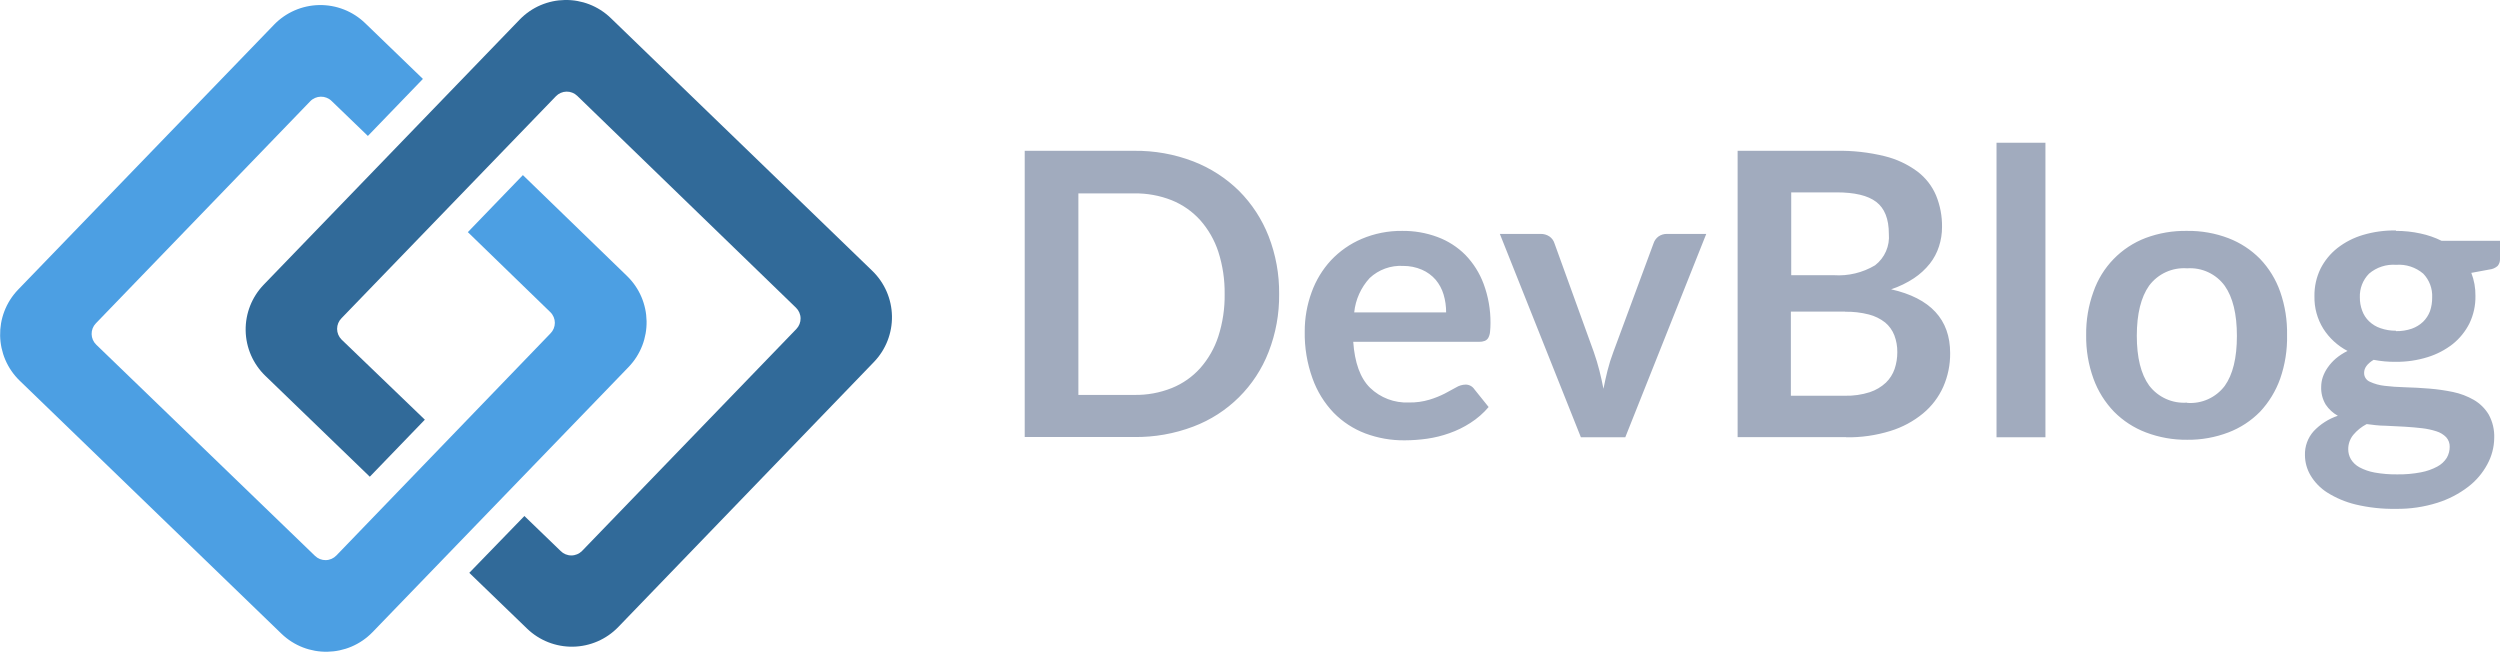
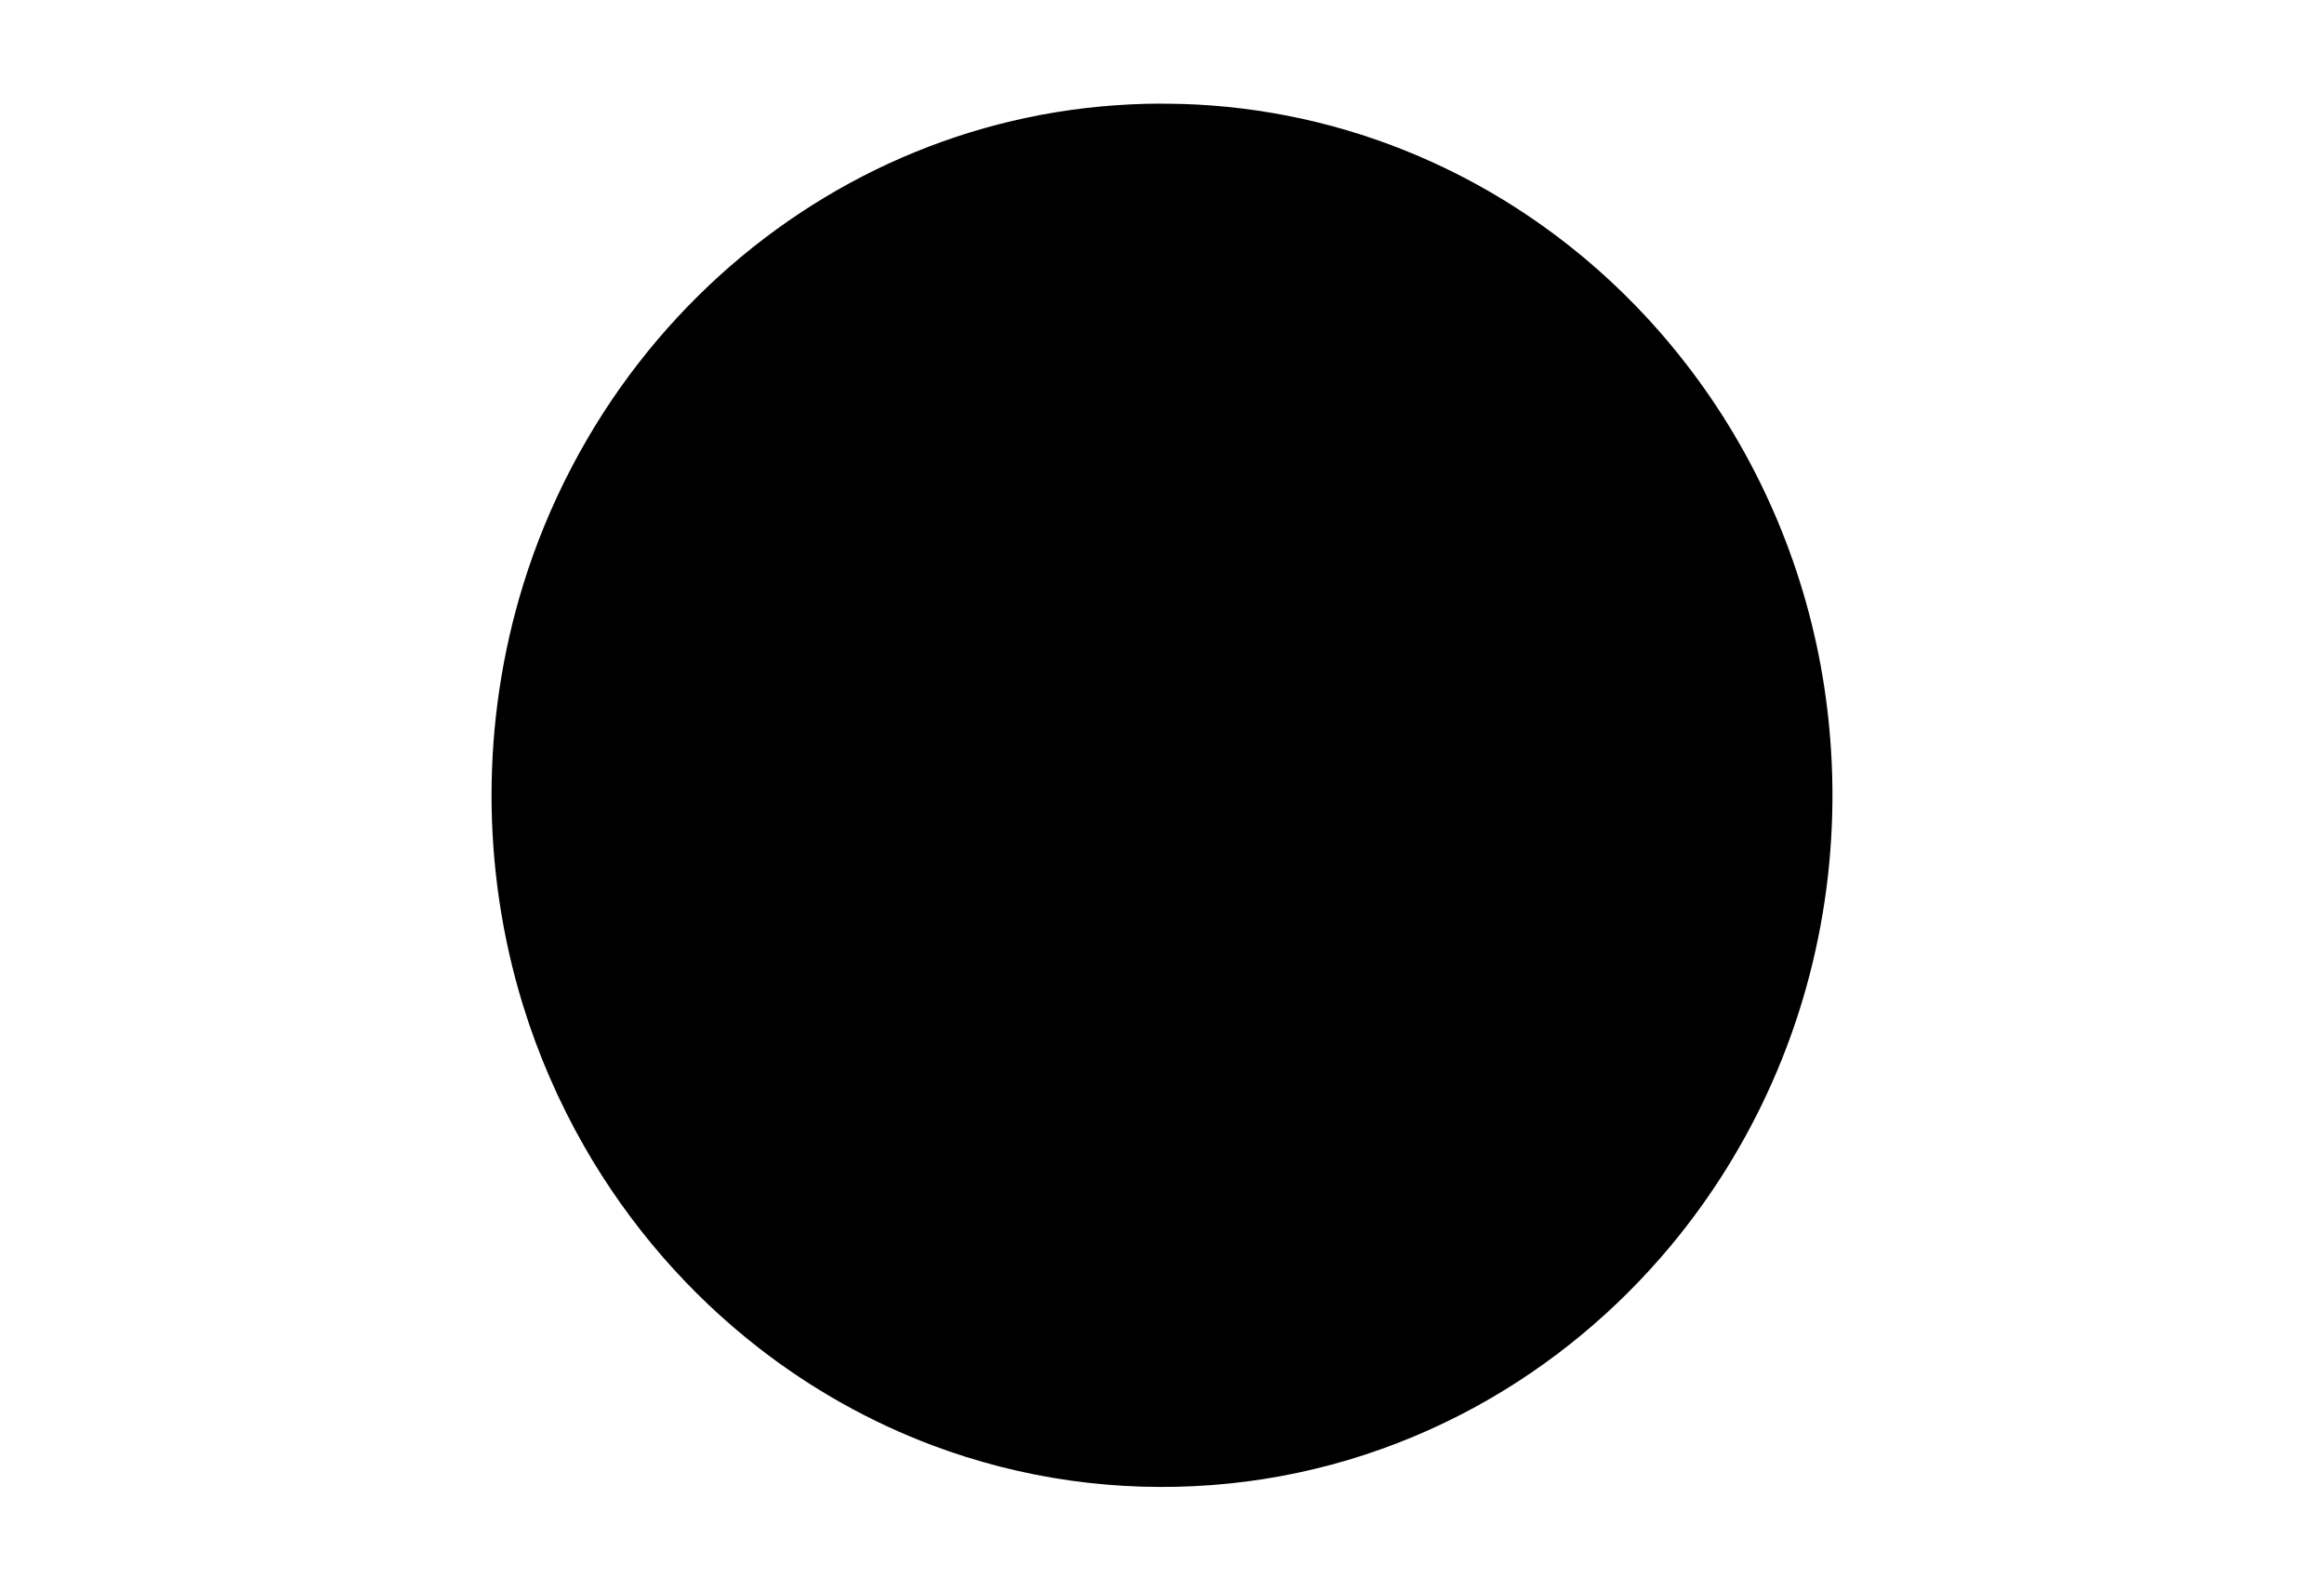
- <svg xmlns="http://www.w3.org/2000/svg" viewBox="0 0 363.37 94.73">
-   <defs>
-     <style>.cls-1{fill:#4c9fe3;}.cls-2{fill:#316a99;}.cls-3{fill:#a1abbe;}</style>
-   </defs>
-   <g id="Layer_2" data-name="Layer 2">
-     <g id="_hkcGc1TWxMQnvrJ-o7pxz" data-name=" hkcGc1TWxMQnvrJ-o7pxz">
-       <g id="_2pGrrHDisTubxdFeOQ9h1" data-name=" 2pGrrHDisTubxdFeOQ9h1">
-         <path id="_fclVC_gW3knTSnF4jsxLl" data-name=" fclVC gW3knTSnF4jsxLl" class="cls-1" d="M53.47,19.76l-5.28-5.09a2.19,2.19,0,0,0-3.1.05L13.93,47a2.19,2.19,0,0,0,.06,3.1L45.79,80.8a2.19,2.19,0,0,0,3.1-.06L80,48.47A2.17,2.17,0,0,0,80,45.38l-12-11.64,8-8.29L91.12,40.1a9.38,9.38,0,0,1,.23,13.26L54.16,91.87a9.38,9.38,0,0,1-13.26.23l-38-36.73A9.39,9.39,0,0,1,2.63,42.1L39.82,3.6a9.37,9.37,0,0,1,13.26-.23l8.39,8.1Z" />
-         <path id="_2yC6JlP49xF4W450B5ghS" data-name=" 2yC6JlP49xF4W450B5ghS" class="cls-2" d="M76.22,75l5.27,5.09a2.19,2.19,0,0,0,3.1,0l31.16-32.27a2.19,2.19,0,0,0-.06-3.1L83.9,13.93a2.19,2.19,0,0,0-3.1.06L49.64,46.25a2.19,2.19,0,0,0,0,3.1L61.75,61l-8,8.29L38.57,54.63a9.37,9.37,0,0,1-.23-13.26L75.52,2.86a9.38,9.38,0,0,1,13.26-.23l38,36.73a9.38,9.38,0,0,1,.23,13.27L89.87,91.13a9.38,9.38,0,0,1-13.27.23l-8.39-8.1Z" />
-       </g>
-       <path id="_kCfronMV8leRKdbxpuZJG" data-name=" kCfronMV8leRKdbxpuZJG" class="cls-3" d="M185.92,42.74h0a22.44,22.44,0,0,1-1.53,8.41A18.87,18.87,0,0,1,173.45,62a23.38,23.38,0,0,1-8.61,1.52h-15.9V21.92h15.9a23.18,23.18,0,0,1,8.61,1.54,19.55,19.55,0,0,1,6.65,4.29,19.34,19.34,0,0,1,4.29,6.58A22.51,22.51,0,0,1,185.92,42.74Zm-7.92,0h0a19.29,19.29,0,0,0-.92-6.15A13.09,13.09,0,0,0,174.45,32a11.26,11.26,0,0,0-4.13-2.89,14.23,14.23,0,0,0-5.48-1h-8.1V57.4h8.1a14,14,0,0,0,5.48-1,11.14,11.14,0,0,0,4.13-2.89,13.09,13.09,0,0,0,2.63-4.61A19.2,19.2,0,0,0,178,42.74Zm25.8-9.18h0a14.23,14.23,0,0,1,5.14.89,11.24,11.24,0,0,1,4.05,2.6,12.14,12.14,0,0,1,2.65,4.21,16,16,0,0,1,1,5.69h0a11.72,11.72,0,0,1-.07,1.33,2.25,2.25,0,0,1-.26.84,1.06,1.06,0,0,1-.51.43,2.08,2.08,0,0,1-.81.13H196.69c.21,3,1,5.26,2.44,6.68a7.63,7.63,0,0,0,5.65,2.14h0a9.71,9.71,0,0,0,3-.41A13.44,13.44,0,0,0,210,57.2c.62-.33,1.17-.62,1.64-.89A2.76,2.76,0,0,1,213,55.9h0a1.51,1.51,0,0,1,1.29.67h0l2.08,2.59a11.8,11.8,0,0,1-2.65,2.31,14.3,14.3,0,0,1-3.07,1.5,16.77,16.77,0,0,1-3.25.8,24,24,0,0,1-3.21.23h0a15.86,15.86,0,0,1-5.74-1,12.83,12.83,0,0,1-4.6-3,14.06,14.06,0,0,1-3.08-5,19.06,19.06,0,0,1-1.13-6.83h0a16.39,16.39,0,0,1,1-5.69,13.65,13.65,0,0,1,2.81-4.64,13.31,13.31,0,0,1,4.47-3.12A14.61,14.61,0,0,1,203.8,33.56Zm.14,5.09h0a6.57,6.57,0,0,0-4.86,1.76,8.69,8.69,0,0,0-2.25,5h13.36a8.9,8.9,0,0,0-.37-2.61,6,6,0,0,0-1.15-2.14,5.57,5.57,0,0,0-2-1.46A6.78,6.78,0,0,0,203.94,38.65ZM248,34,236.23,63.56h-6.45L218,34h5.9a2.2,2.2,0,0,1,1.31.37,1.88,1.88,0,0,1,.73,1h0l5.71,15.78c.32.92.6,1.83.82,2.71s.42,1.77.59,2.65h0c.17-.88.37-1.77.59-2.65a24,24,0,0,1,.85-2.71h0l5.84-15.78a2,2,0,0,1,.72-1,2.07,2.07,0,0,1,1.24-.37H248Zm20.33,29.54H252.56V21.92h14.37a27.15,27.15,0,0,1,7,.78,13.34,13.34,0,0,1,4.75,2.22,8.54,8.54,0,0,1,2.72,3.48,11.66,11.66,0,0,1,.87,4.61h0a9,9,0,0,1-.44,2.8,8,8,0,0,1-1.33,2.51,10.08,10.08,0,0,1-2.31,2.12,14.05,14.05,0,0,1-3.32,1.61h0q8.58,1.94,8.58,9.27h0a11.87,11.87,0,0,1-1,4.9,10.67,10.67,0,0,1-2.94,3.87,13.82,13.82,0,0,1-4.75,2.55,20.58,20.58,0,0,1-6.45.92Zm-.14-18.25H260.3V57.52h7.86a11,11,0,0,0,3.62-.52,6.35,6.35,0,0,0,2.33-1.38,5.06,5.06,0,0,0,1.27-2,7.58,7.58,0,0,0,.39-2.45h0a6.66,6.66,0,0,0-.43-2.43A4.58,4.58,0,0,0,274,46.87a6.43,6.43,0,0,0-2.36-1.16,13,13,0,0,0-3.48-.4Zm-7.84-17.4V40h6.19a10.37,10.37,0,0,0,6-1.44,5.2,5.2,0,0,0,2-4.58h0c0-2.17-.62-3.71-1.84-4.64s-3.15-1.38-5.76-1.38H260.3Zm29.84-7.14h7.11V63.56h-7.11ZM317.9,33.56h0a16.24,16.24,0,0,1,6,1.06,13,13,0,0,1,4.59,3,13.33,13.33,0,0,1,2.93,4.78,18,18,0,0,1,1,6.3h0a18.06,18.06,0,0,1-1,6.34,13.82,13.82,0,0,1-2.93,4.81,12.87,12.87,0,0,1-4.59,3,16.24,16.24,0,0,1-6,1.07h0a16.33,16.33,0,0,1-6-1.07,13,13,0,0,1-4.62-3,13.59,13.59,0,0,1-3-4.81,17.83,17.83,0,0,1-1.06-6.34h0a17.72,17.72,0,0,1,1.06-6.3,12.89,12.89,0,0,1,7.58-7.81A16.33,16.33,0,0,1,317.9,33.56Zm0,25h0a6.26,6.26,0,0,0,5.46-2.47q1.77-2.47,1.77-7.26h0q0-4.78-1.77-7.29A6.23,6.23,0,0,0,317.9,39h0a6.31,6.31,0,0,0-5.53,2.52q-1.78,2.52-1.79,7.27h0q0,4.76,1.79,7.24A6.34,6.34,0,0,0,317.9,58.52Zm30.35-25h0a16.22,16.22,0,0,1,3.57.38A12.92,12.92,0,0,1,354.88,35h8.49v2.65a1.47,1.47,0,0,1-.34,1,2.1,2.1,0,0,1-1.18.52h0l-2.65.49a8.87,8.87,0,0,1,.6,3.34h0a8.86,8.86,0,0,1-.87,4,9.07,9.07,0,0,1-2.42,3,11.36,11.36,0,0,1-3.66,1.91,15.09,15.09,0,0,1-4.6.68h0A15.85,15.85,0,0,1,345,52.3h0c-.92.56-1.38,1.18-1.38,1.88h0a1.36,1.36,0,0,0,.82,1.3,6.82,6.82,0,0,0,2.16.6c.89.11,1.9.18,3,.21s2.29.09,3.48.19a28,28,0,0,1,3.48.5,10.26,10.26,0,0,1,3,1.14,6.09,6.09,0,0,1,2.16,2.12,6.56,6.56,0,0,1,.81,3.44h0a8.15,8.15,0,0,1-1,3.8,10.13,10.13,0,0,1-2.79,3.28,14.56,14.56,0,0,1-4.48,2.32,19.12,19.12,0,0,1-6.05.88h0a23.41,23.41,0,0,1-5.85-.64,13.9,13.9,0,0,1-4.1-1.73,7.48,7.48,0,0,1-2.43-2.5,5.81,5.81,0,0,1-.81-2.93h0a5,5,0,0,1,1.27-3.49,8.55,8.55,0,0,1,3.51-2.24h0a5.08,5.08,0,0,1-1.76-1.62,4.69,4.69,0,0,1-.66-2.62h0a4.52,4.52,0,0,1,.23-1.37,5.55,5.55,0,0,1,.71-1.39,6.9,6.9,0,0,1,1.19-1.32,8.16,8.16,0,0,1,1.7-1.1h0a9.24,9.24,0,0,1-3.52-3.23,8.56,8.56,0,0,1-1.29-4.72h0a8.86,8.86,0,0,1,.88-4,9,9,0,0,1,2.45-3,11.19,11.19,0,0,1,3.72-1.91A15.73,15.73,0,0,1,348.25,33.5Zm7.81,31.39h0a2,2,0,0,0-.52-1.41,3.39,3.39,0,0,0-1.41-.85,10.88,10.88,0,0,0-2.09-.45c-.8-.09-1.64-.17-2.53-.22l-2.77-.14c-.95,0-1.87-.13-2.75-.24h0a6.4,6.4,0,0,0-1.94,1.56,3.26,3.26,0,0,0-.74,2.09h0a2.88,2.88,0,0,0,.39,1.46,3.27,3.27,0,0,0,1.24,1.17,7.51,7.51,0,0,0,2.2.76,17.33,17.33,0,0,0,3.31.27h0a17,17,0,0,0,3.43-.3,8.27,8.27,0,0,0,2.37-.83,3.64,3.64,0,0,0,1.38-1.27A3.2,3.2,0,0,0,356.06,64.89Zm-7.81-16.82h0a6.71,6.71,0,0,0,2.31-.36,4.66,4.66,0,0,0,1.63-1,4.28,4.28,0,0,0,1-1.53,5.84,5.84,0,0,0,.32-2h0a4.65,4.65,0,0,0-1.3-3.47,5.46,5.46,0,0,0-3.94-1.28h0a5.45,5.45,0,0,0-3.93,1.28A4.65,4.65,0,0,0,343,43.23h0a5.29,5.29,0,0,0,.34,1.93,4,4,0,0,0,1,1.54,4.39,4.39,0,0,0,1.65,1A6.65,6.65,0,0,0,348.25,48.07Z" />
-     </g>
+ <svg xmlns="http://www.w3.org/2000/svg" version="1.0" width="11220pt" height="7677pt" viewBox="0 0 11220 7677" preserveAspectRatio="xMidYMid meet">
+   <g transform="translate(0,7677) scale(0.1,-0.1)" fill="#000000" stroke="none">
+     <path d="M55315 71760 c-1982 -54 -3865 -274 -5745 -671 -7367 -1556 -13993 -5741 -18733 -11831 -2478 -3184 -4388 -6853 -5582 -10723 -2030 -6578 -2032 -13709 -5 -20285 725 -2353 1725 -4657 2953 -6805 2159 -3778 5047 -7110 8455 -9753 2551 -1980 5383 -3565 8367 -4685 4307 -1616 8896 -2265 13515 -1911 4459 341 8784 1629 12730 3791 3563 1953 6757 4590 9395 7758 1982 2380 3627 5031 4890 7880 2641 5957 3513 12621 2509 19150 -845 5490 -3033 10703 -6348 15120 -3308 4408 -7612 7888 -12539 10136 -3594 1641 -7462 2588 -11412 2794 -713 37 -1803 53 -2450 35z" />
  </g>
</svg>
